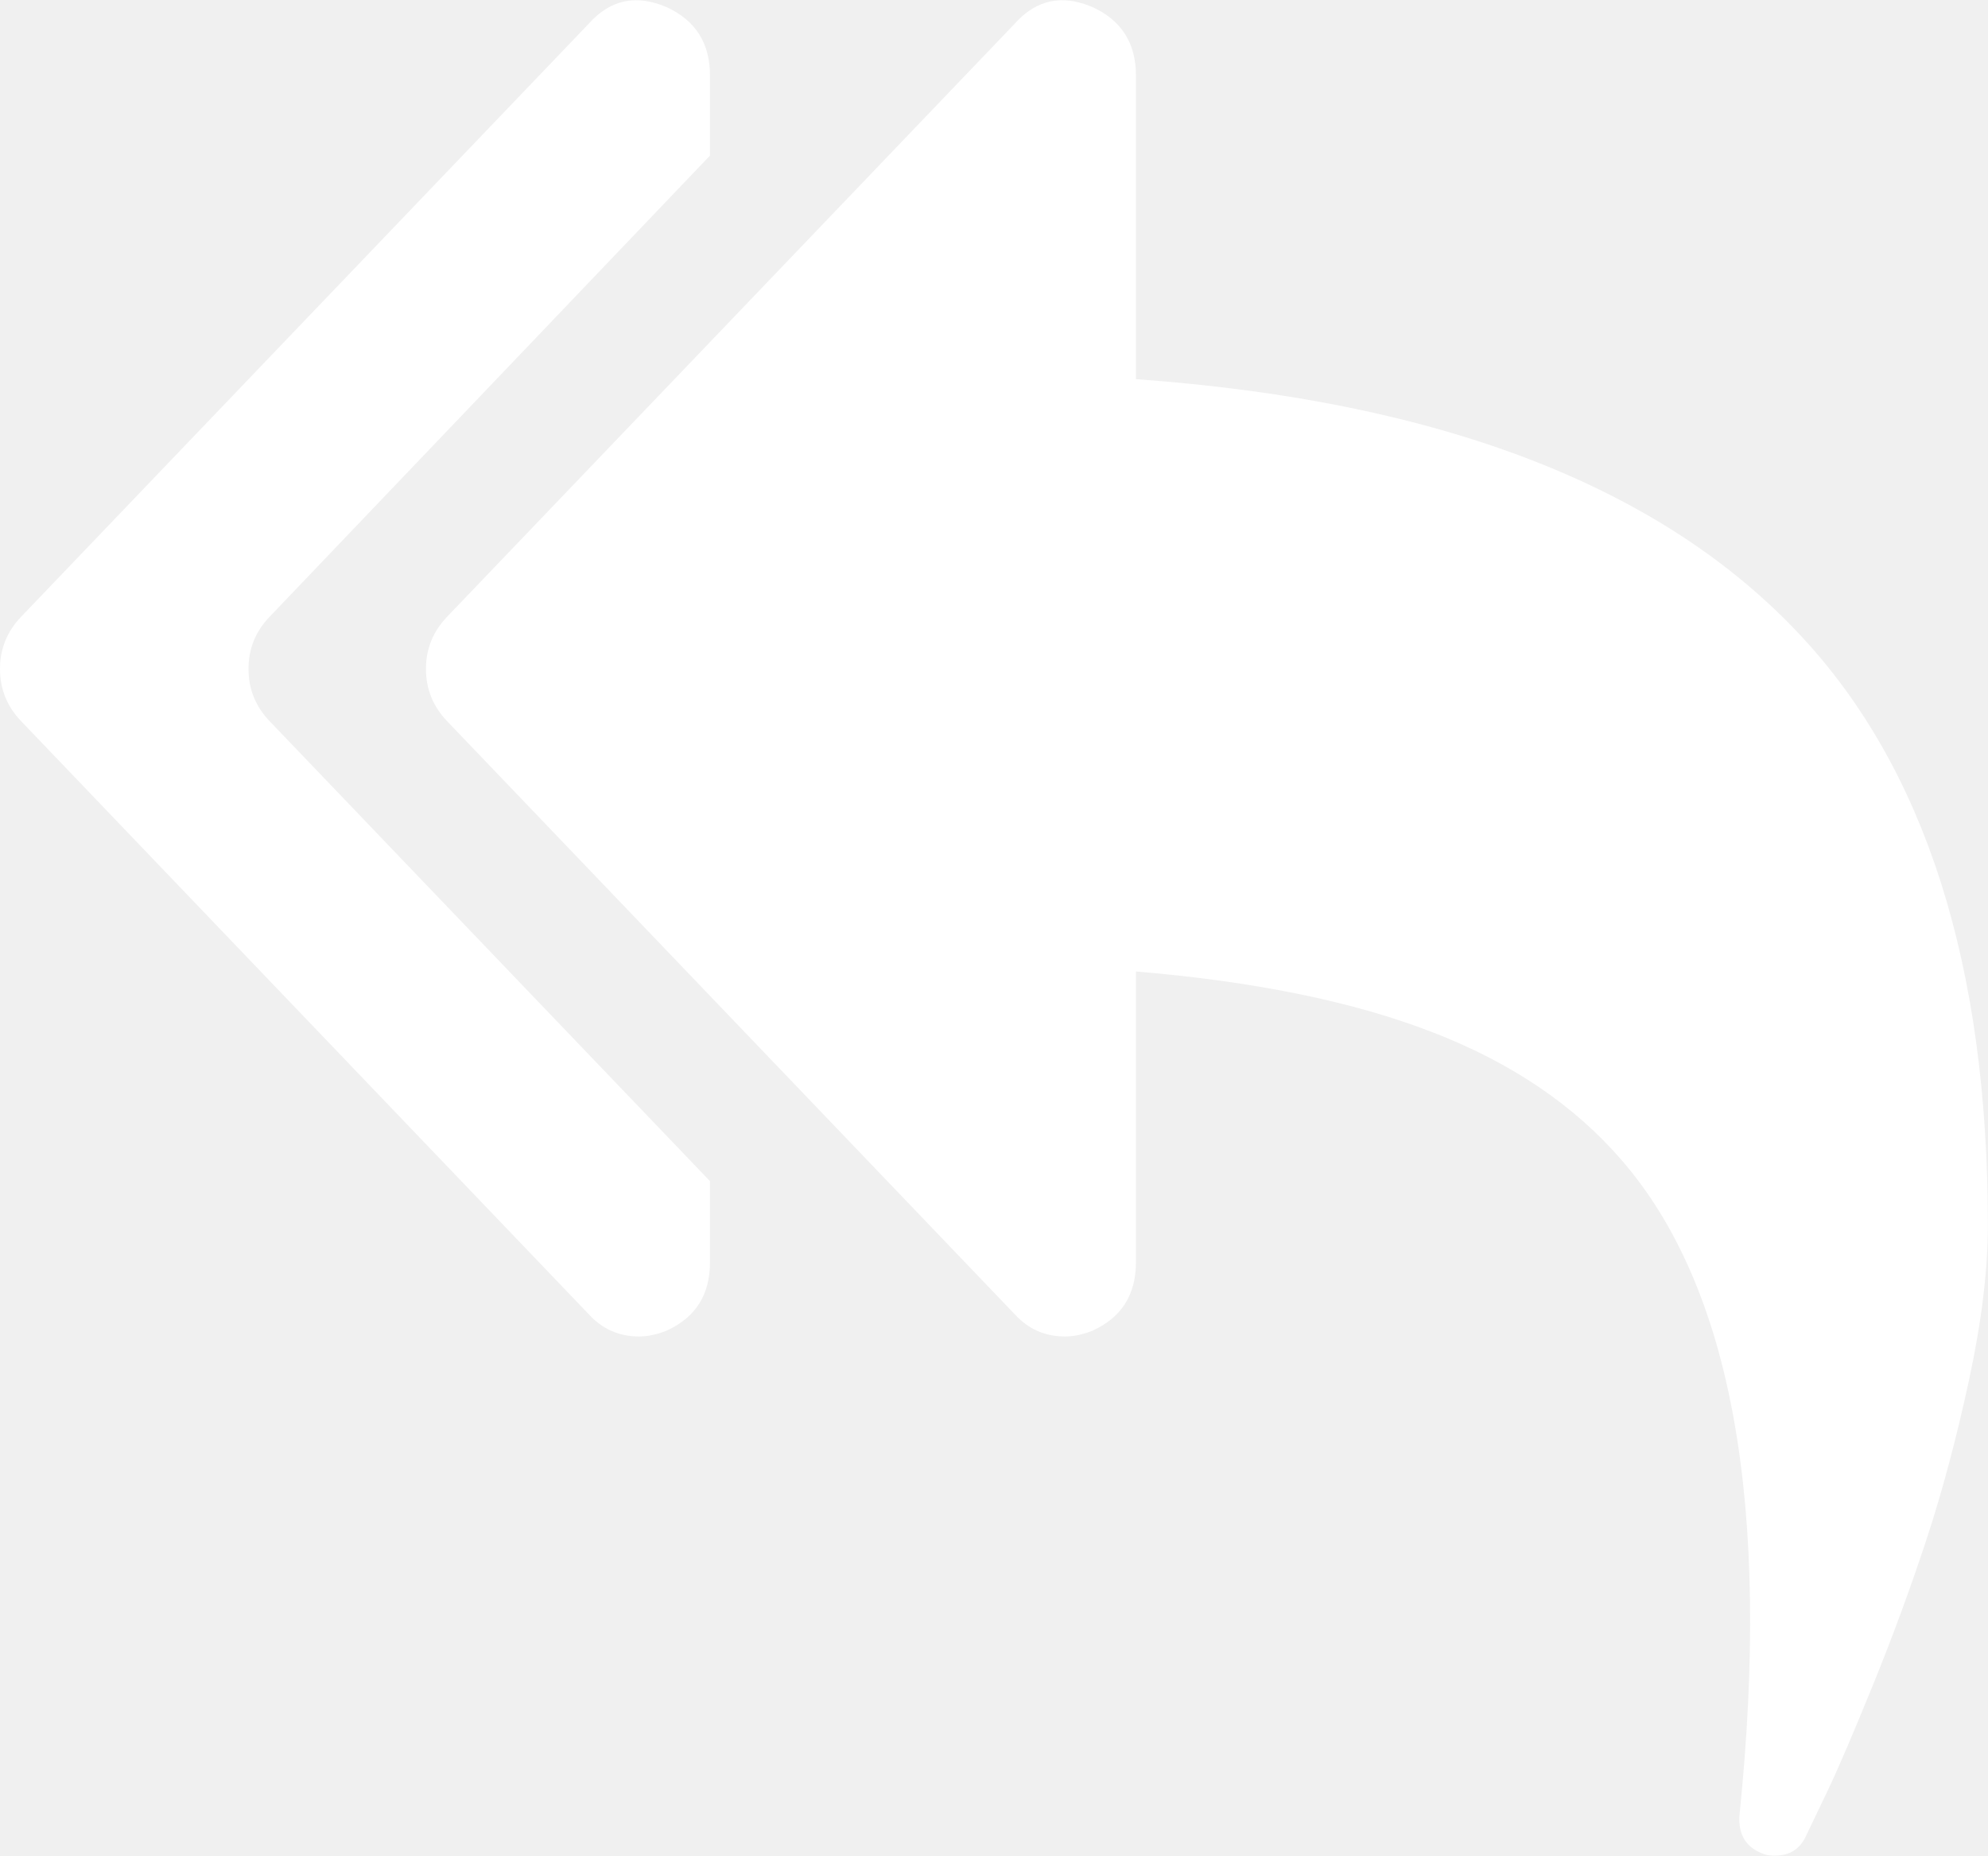
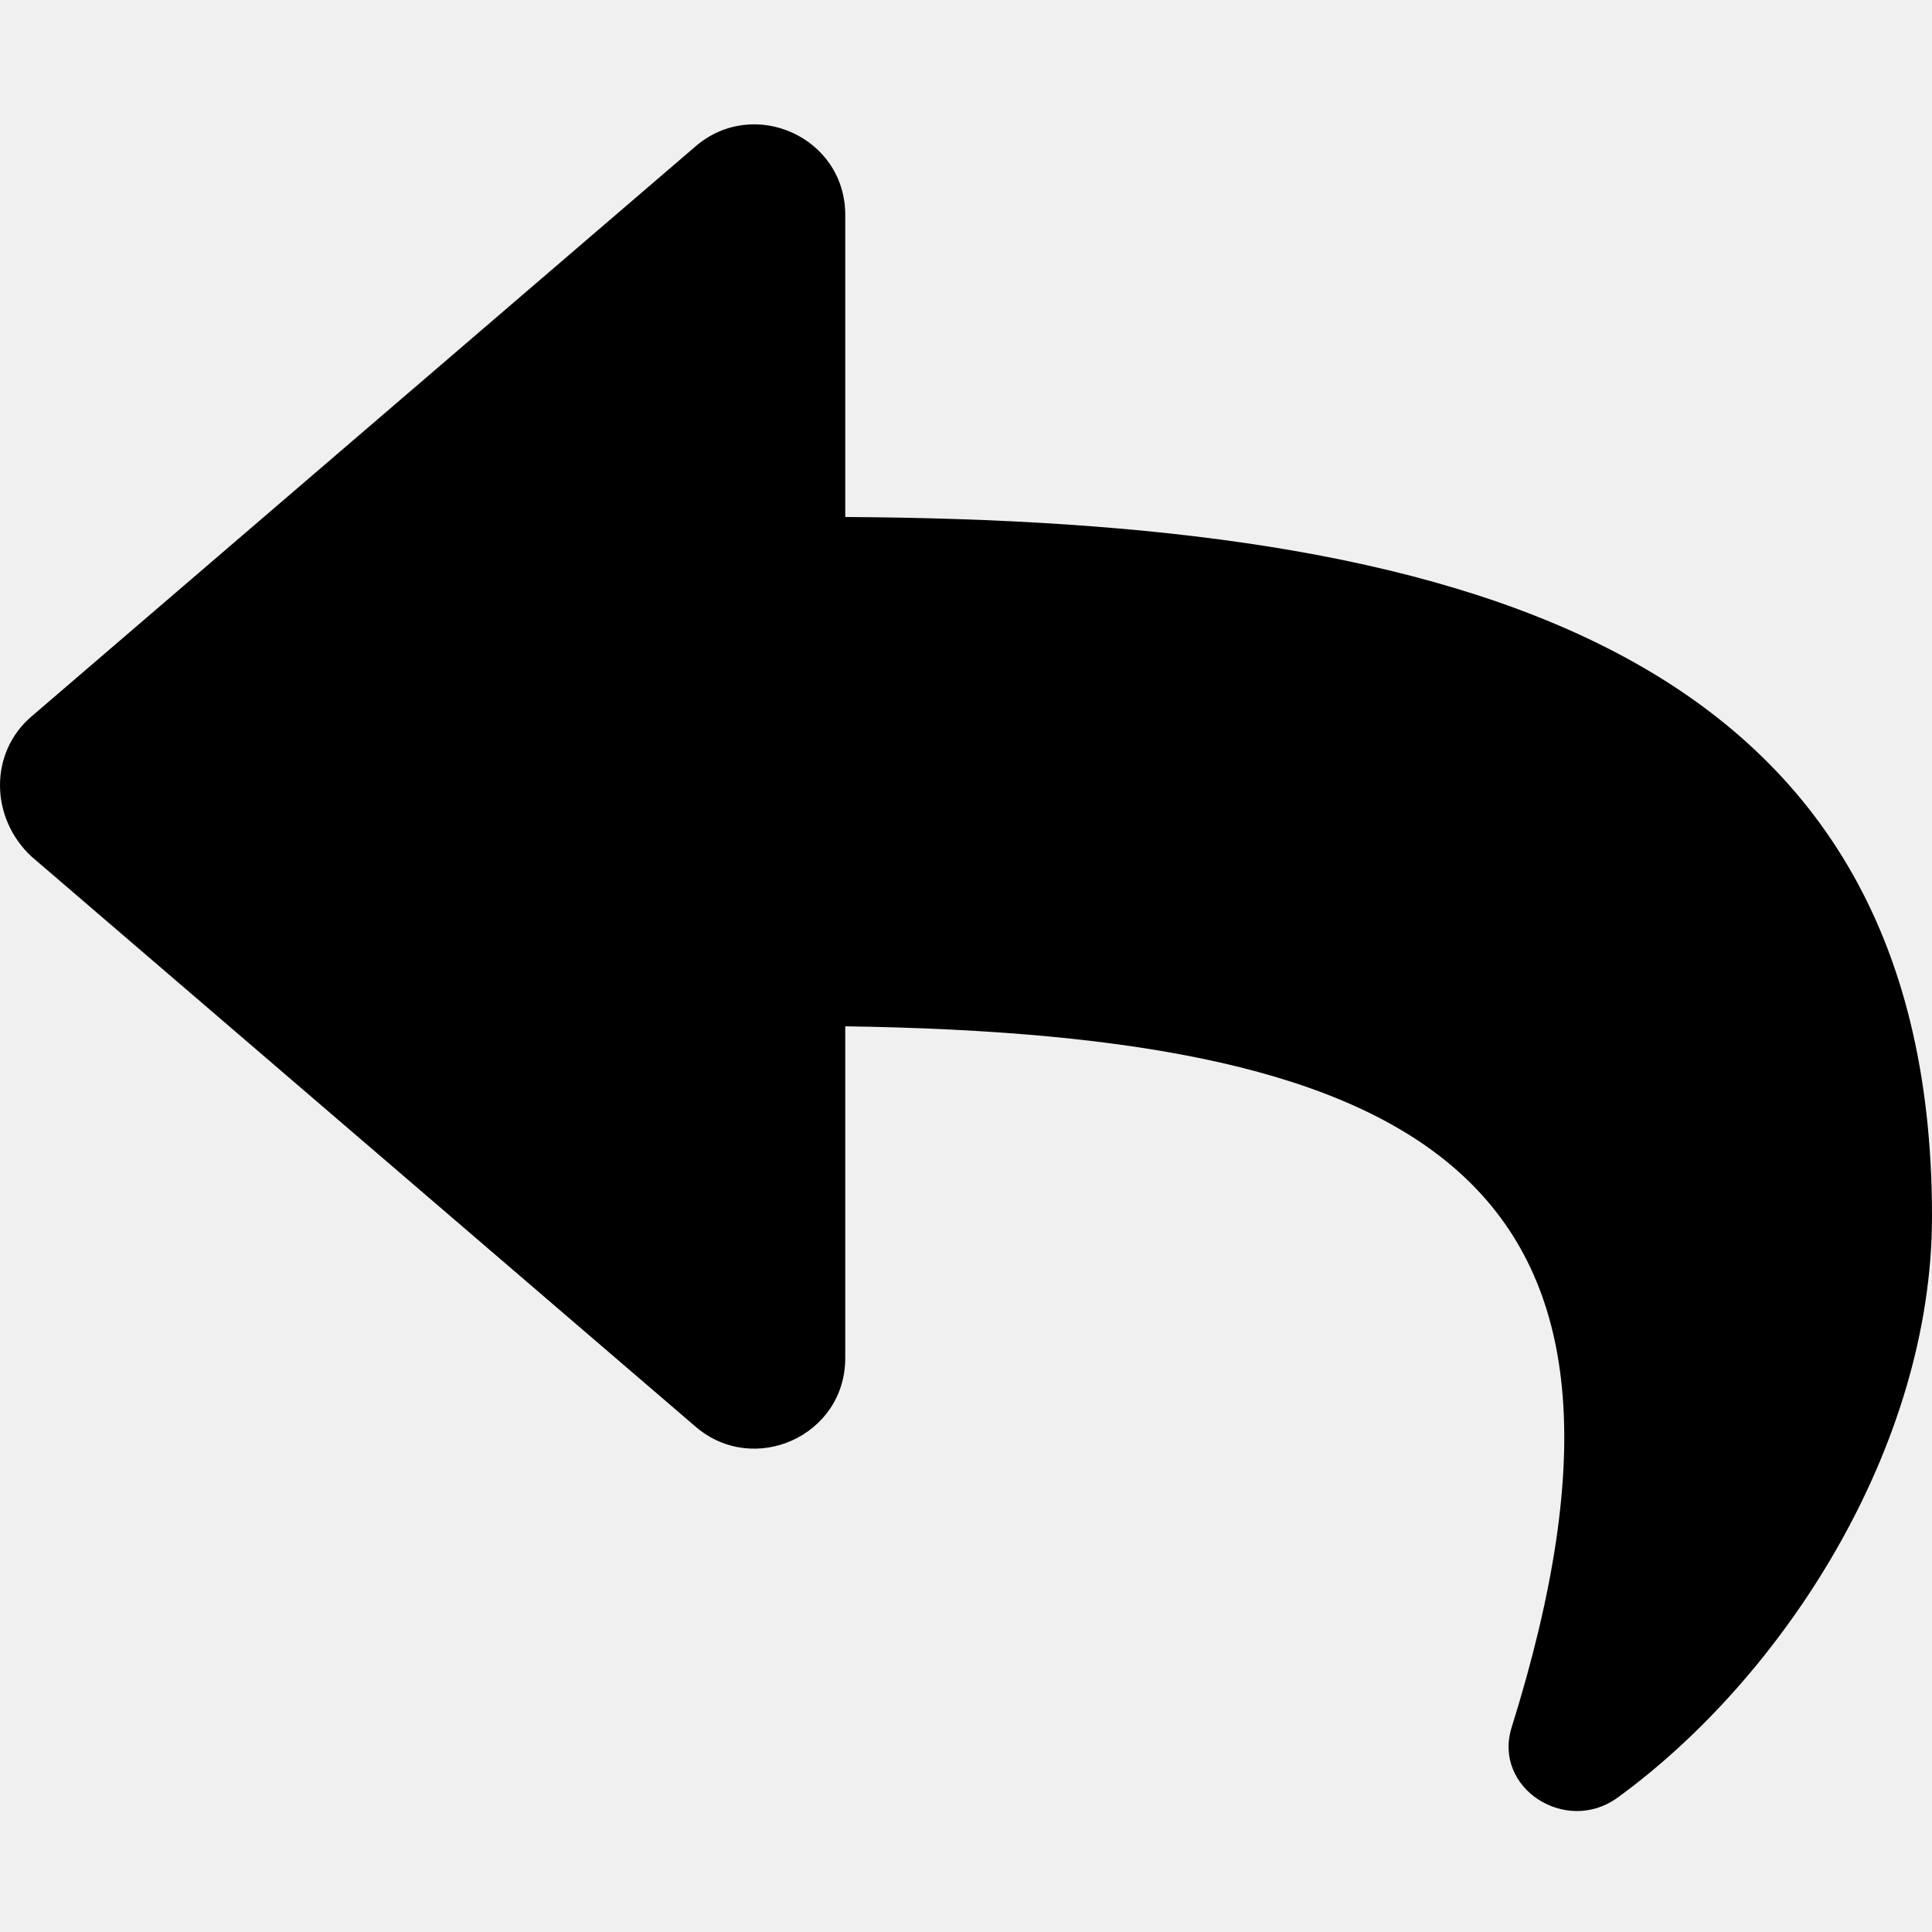
- <svg xmlns="http://www.w3.org/2000/svg" preserveAspectRatio="xMidYMid" width="15" height="14" viewBox="0 0 15 14">
-   <defs>
-     <style>
-       .cls-1 {
-         fill: #fff;
-         fill-rule: evenodd;
-       }
-     </style>
-   </defs>
-   <path d="M14.857,10.412 C14.762,10.852 14.655,11.254 14.535,11.618 C14.415,11.983 14.281,12.347 14.133,12.711 C13.985,13.075 13.872,13.339 13.794,13.503 L13.627,13.852 C13.582,13.951 13.504,14.001 13.393,14.001 C13.359,14.001 13.334,13.998 13.317,13.992 C13.177,13.946 13.114,13.846 13.125,13.695 C13.364,11.363 13.069,9.716 12.237,8.755 C11.880,8.341 11.405,8.019 10.810,7.789 C10.216,7.558 9.469,7.405 8.571,7.330 L8.571,9.524 C8.571,9.769 8.462,9.941 8.244,10.040 C8.172,10.069 8.102,10.084 8.035,10.084 C7.884,10.084 7.759,10.028 7.658,9.918 L3.373,5.441 C3.267,5.330 3.214,5.199 3.214,5.047 C3.214,4.896 3.267,4.765 3.373,4.654 L7.658,0.177 C7.820,-0.004 8.016,-0.044 8.244,0.054 C8.462,0.154 8.571,0.326 8.571,0.570 L8.571,2.861 C10.864,3.025 12.536,3.669 13.585,4.794 C14.528,5.802 14.999,7.285 14.999,9.244 C14.999,9.582 14.952,9.971 14.857,10.412 ZM1.875,5.047 C1.875,5.199 1.928,5.330 2.034,5.441 L5.357,8.912 L5.357,9.524 C5.357,9.769 5.248,9.941 5.030,10.040 C4.958,10.069 4.888,10.084 4.821,10.084 C4.671,10.084 4.545,10.028 4.444,9.918 L0.159,5.441 C0.053,5.330 -0.000,5.199 -0.000,5.047 C-0.000,4.896 0.053,4.765 0.159,4.654 L4.444,0.177 C4.606,-0.004 4.802,-0.044 5.030,0.054 C5.248,0.154 5.357,0.326 5.357,0.570 L5.357,1.174 L2.034,4.654 C1.928,4.764 1.875,4.896 1.875,5.047 Z" class="cls-1" />
+ <svg xmlns="http://www.w3.org/2000/svg" viewBox="0 0 512 512">
+   <path d="M8.31 189.9l176-151.1c15.41-13.3 39.69-2.509 39.69 18.16v80.05C384.6 137.9 512 170.1 512 322.3c0 61.44-39.59 122.3-83.34 154.1c-13.66 9.938-33.09-2.531-28.06-18.62c45.34-145-21.5-183.5-176.6-185.8v87.92c0 20.7-24.31 31.45-39.69 18.16l-176-151.1C-2.753 216.6-2.784 199.4 8.31 189.9z" />
</svg>
